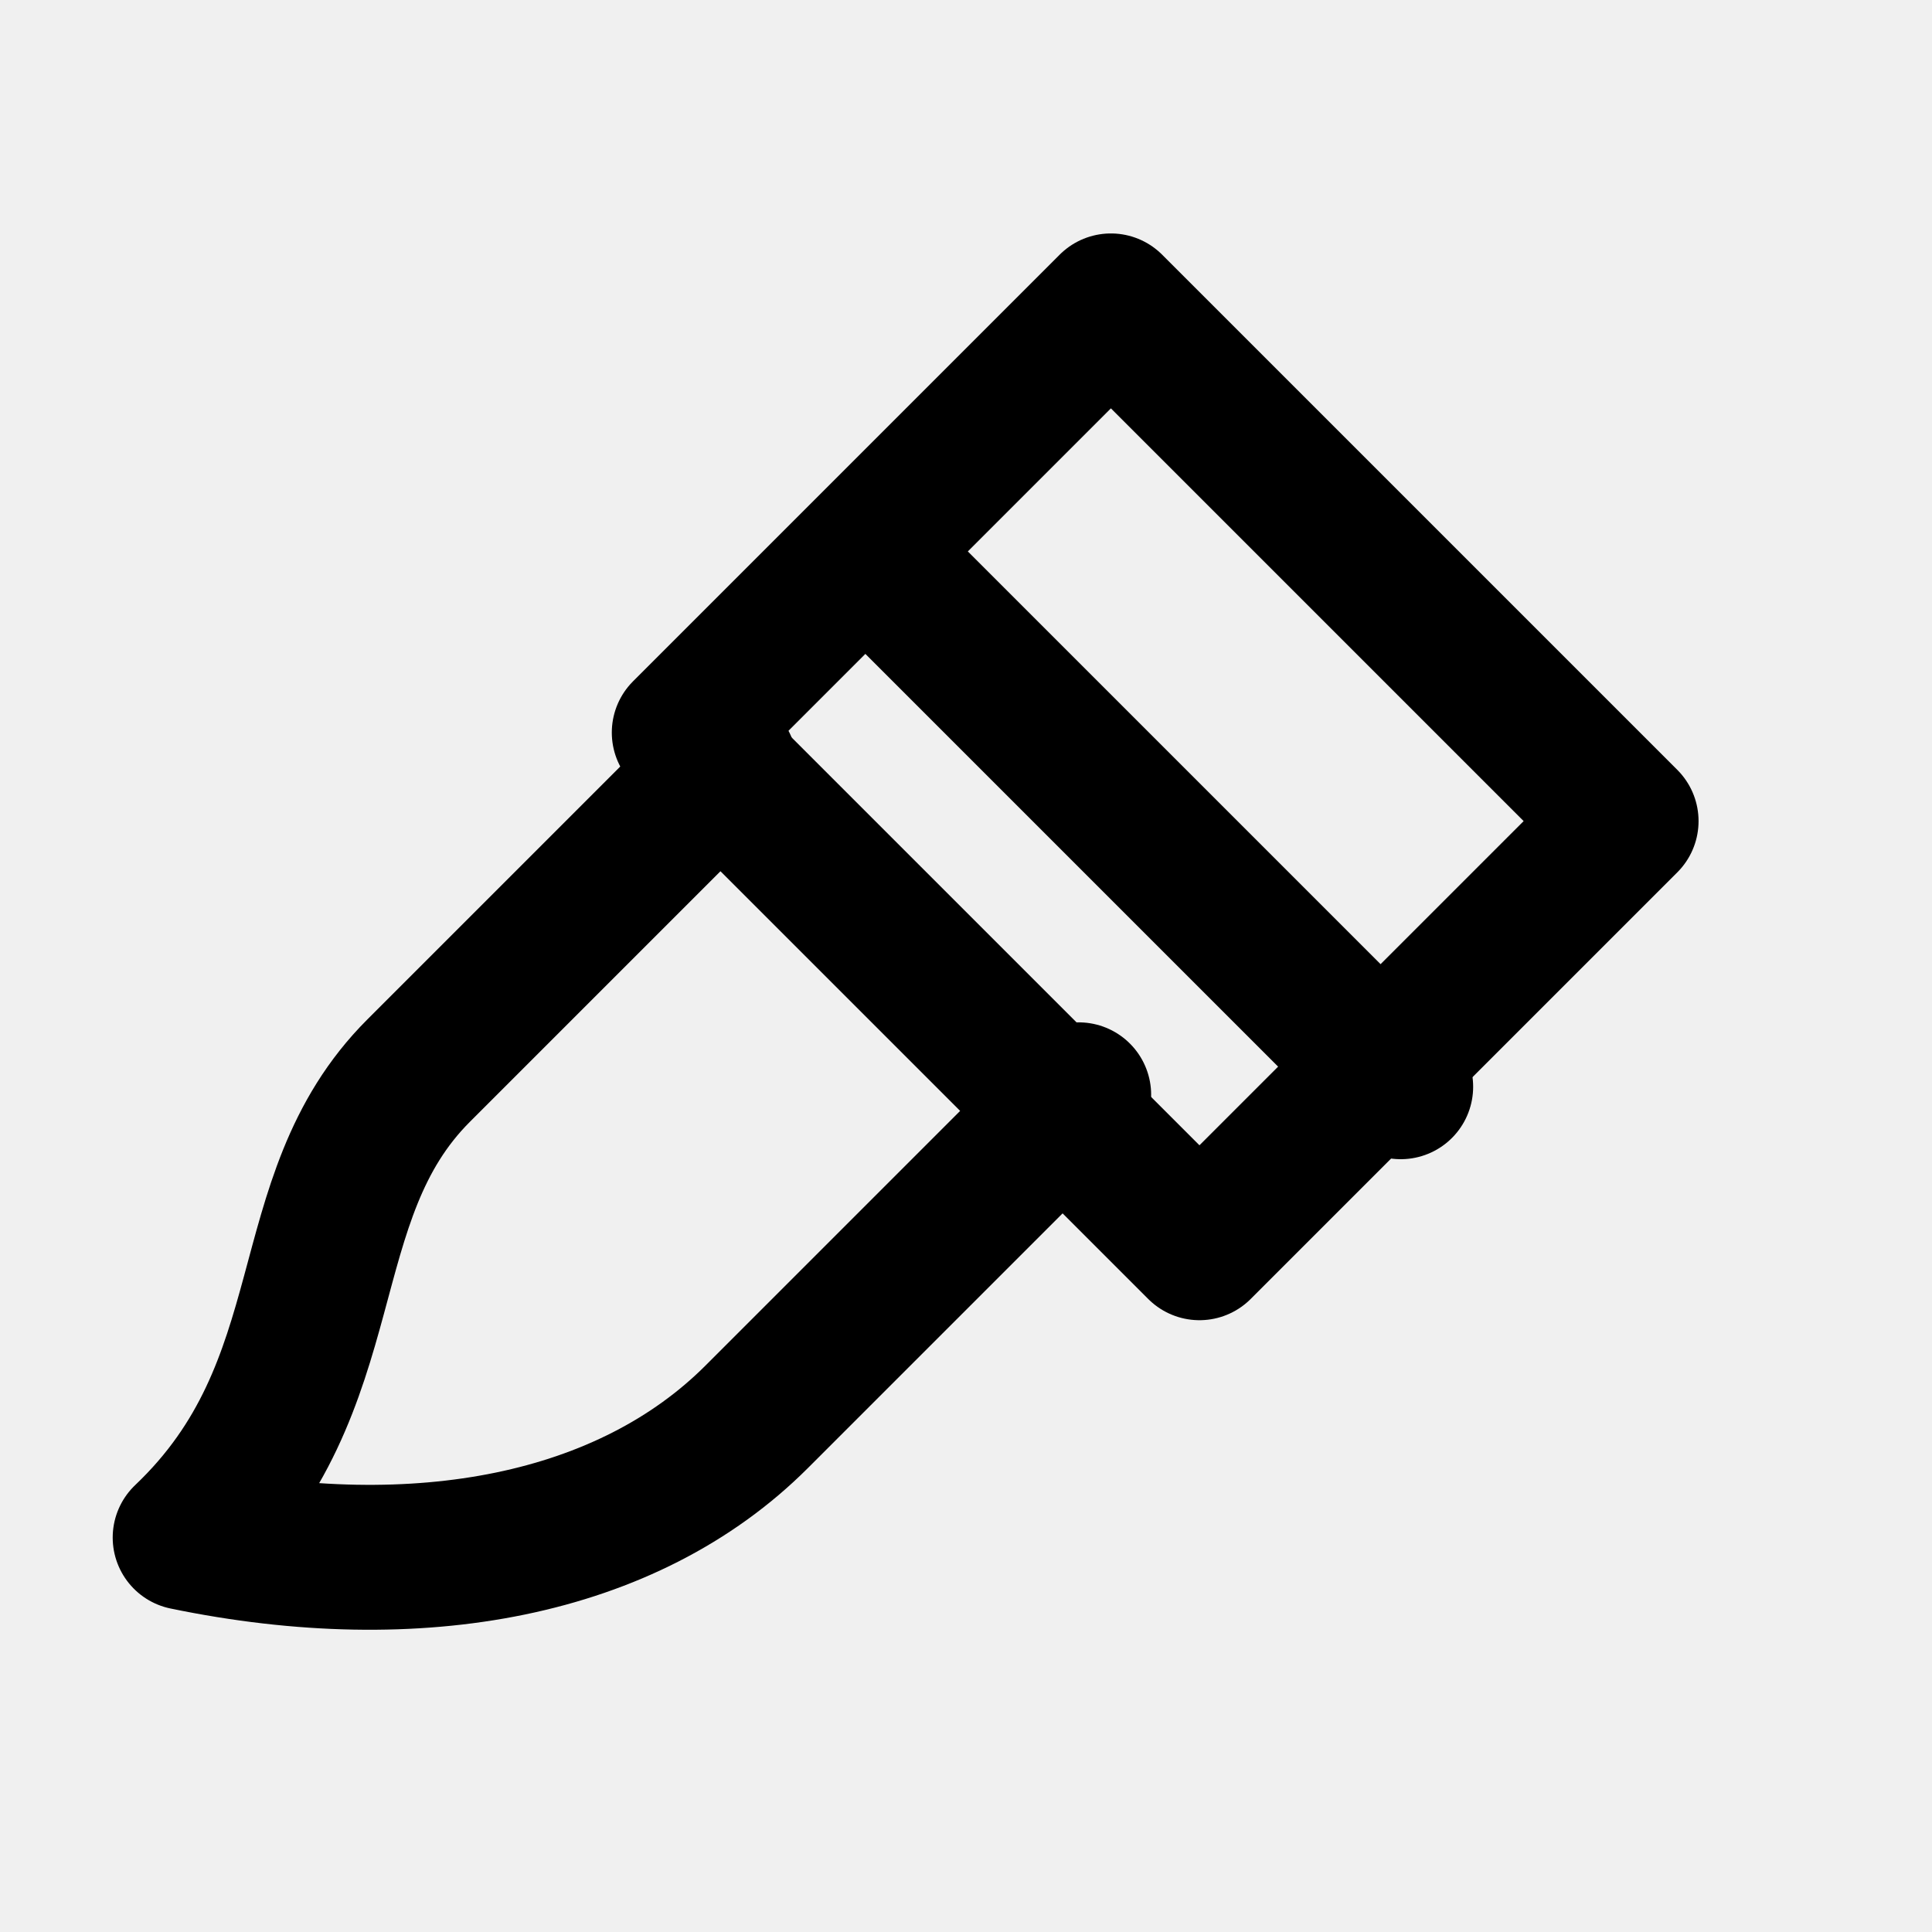
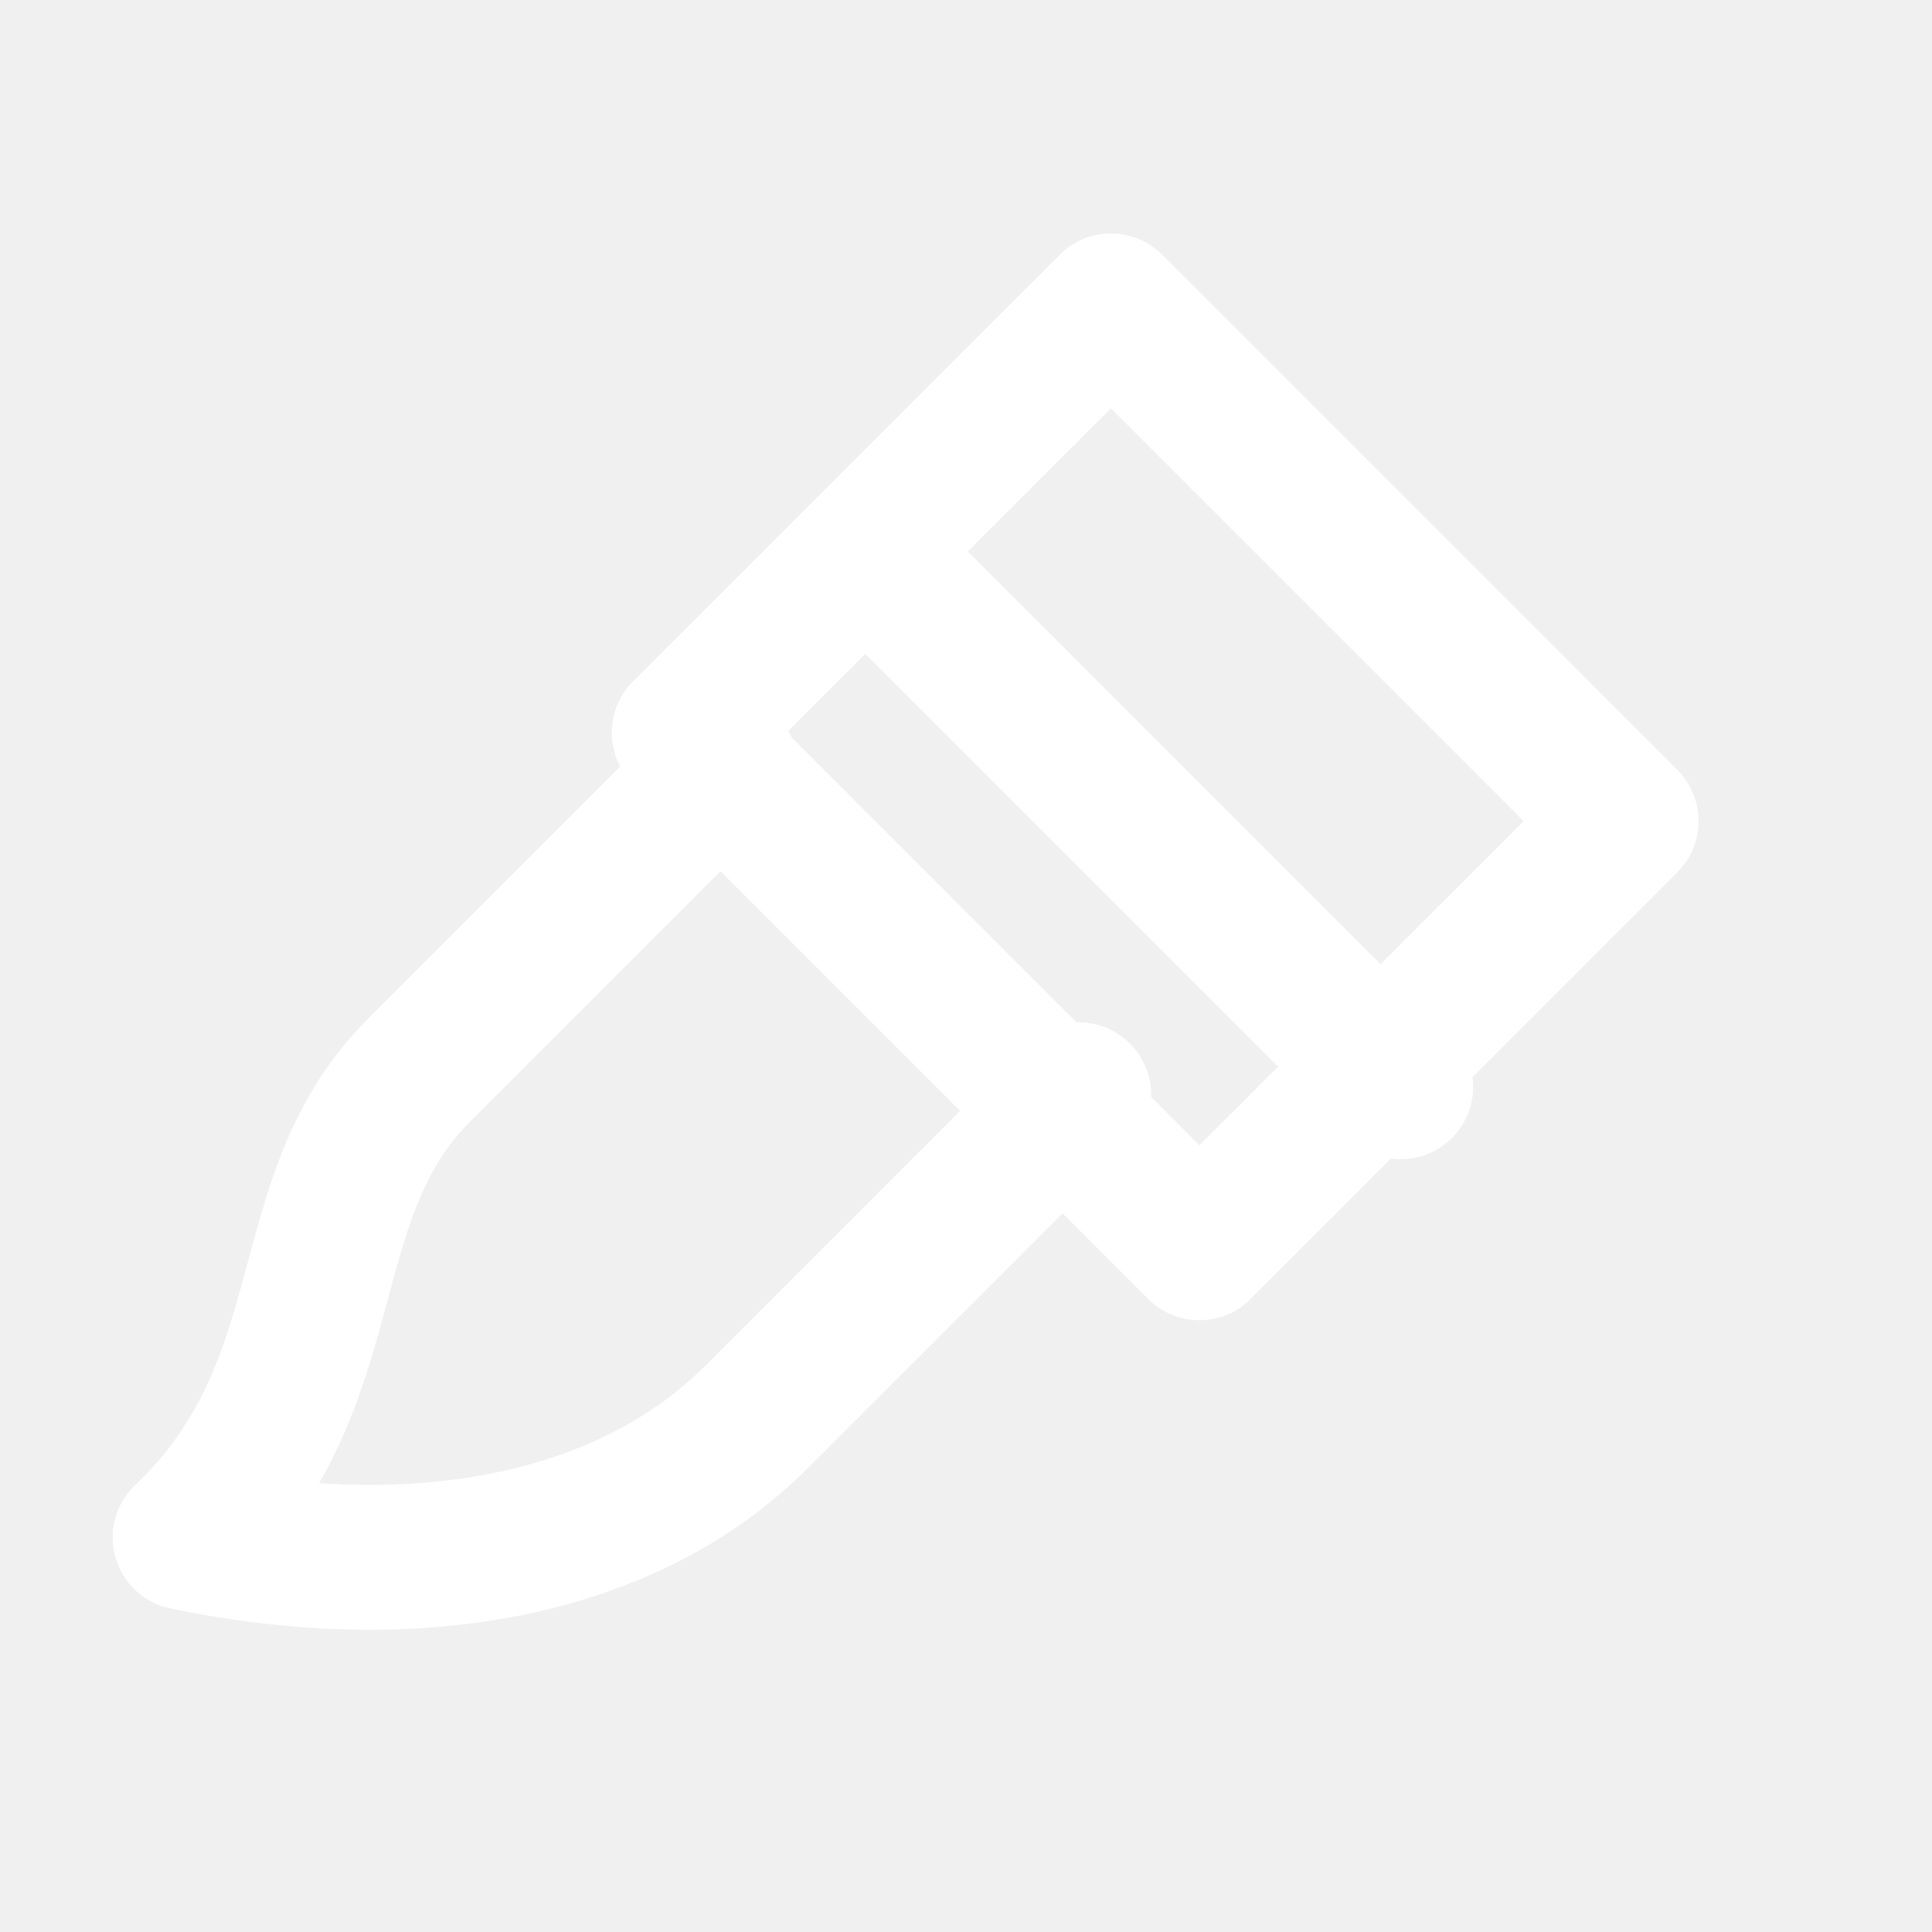
- <svg xmlns="http://www.w3.org/2000/svg" width="24" height="24" viewBox="0 0 24 24" fill="none" stroke="currentColor" stroke-width="1.8" stroke-linecap="round" stroke-linejoin="round">
+ <svg xmlns="http://www.w3.org/2000/svg" width="24" height="24" viewBox="0 0 24 24" fill="none" stroke="#fff" stroke-width="1.8" stroke-linecap="round" stroke-linejoin="round">
  <path d="m13.8 3.8 6.4 6.4-5.3 5.3-6.4-6.4 5.3-5.3Z" />
  <path d="m9 9.5-3.8 3.8c-1.6 1.6-.9 3.9-2.9 5.8 2.9.6 5.5.1 7.1-1.5l4-4" />
  <path d="m11 7.1 6.4 6.4" />
</svg>
